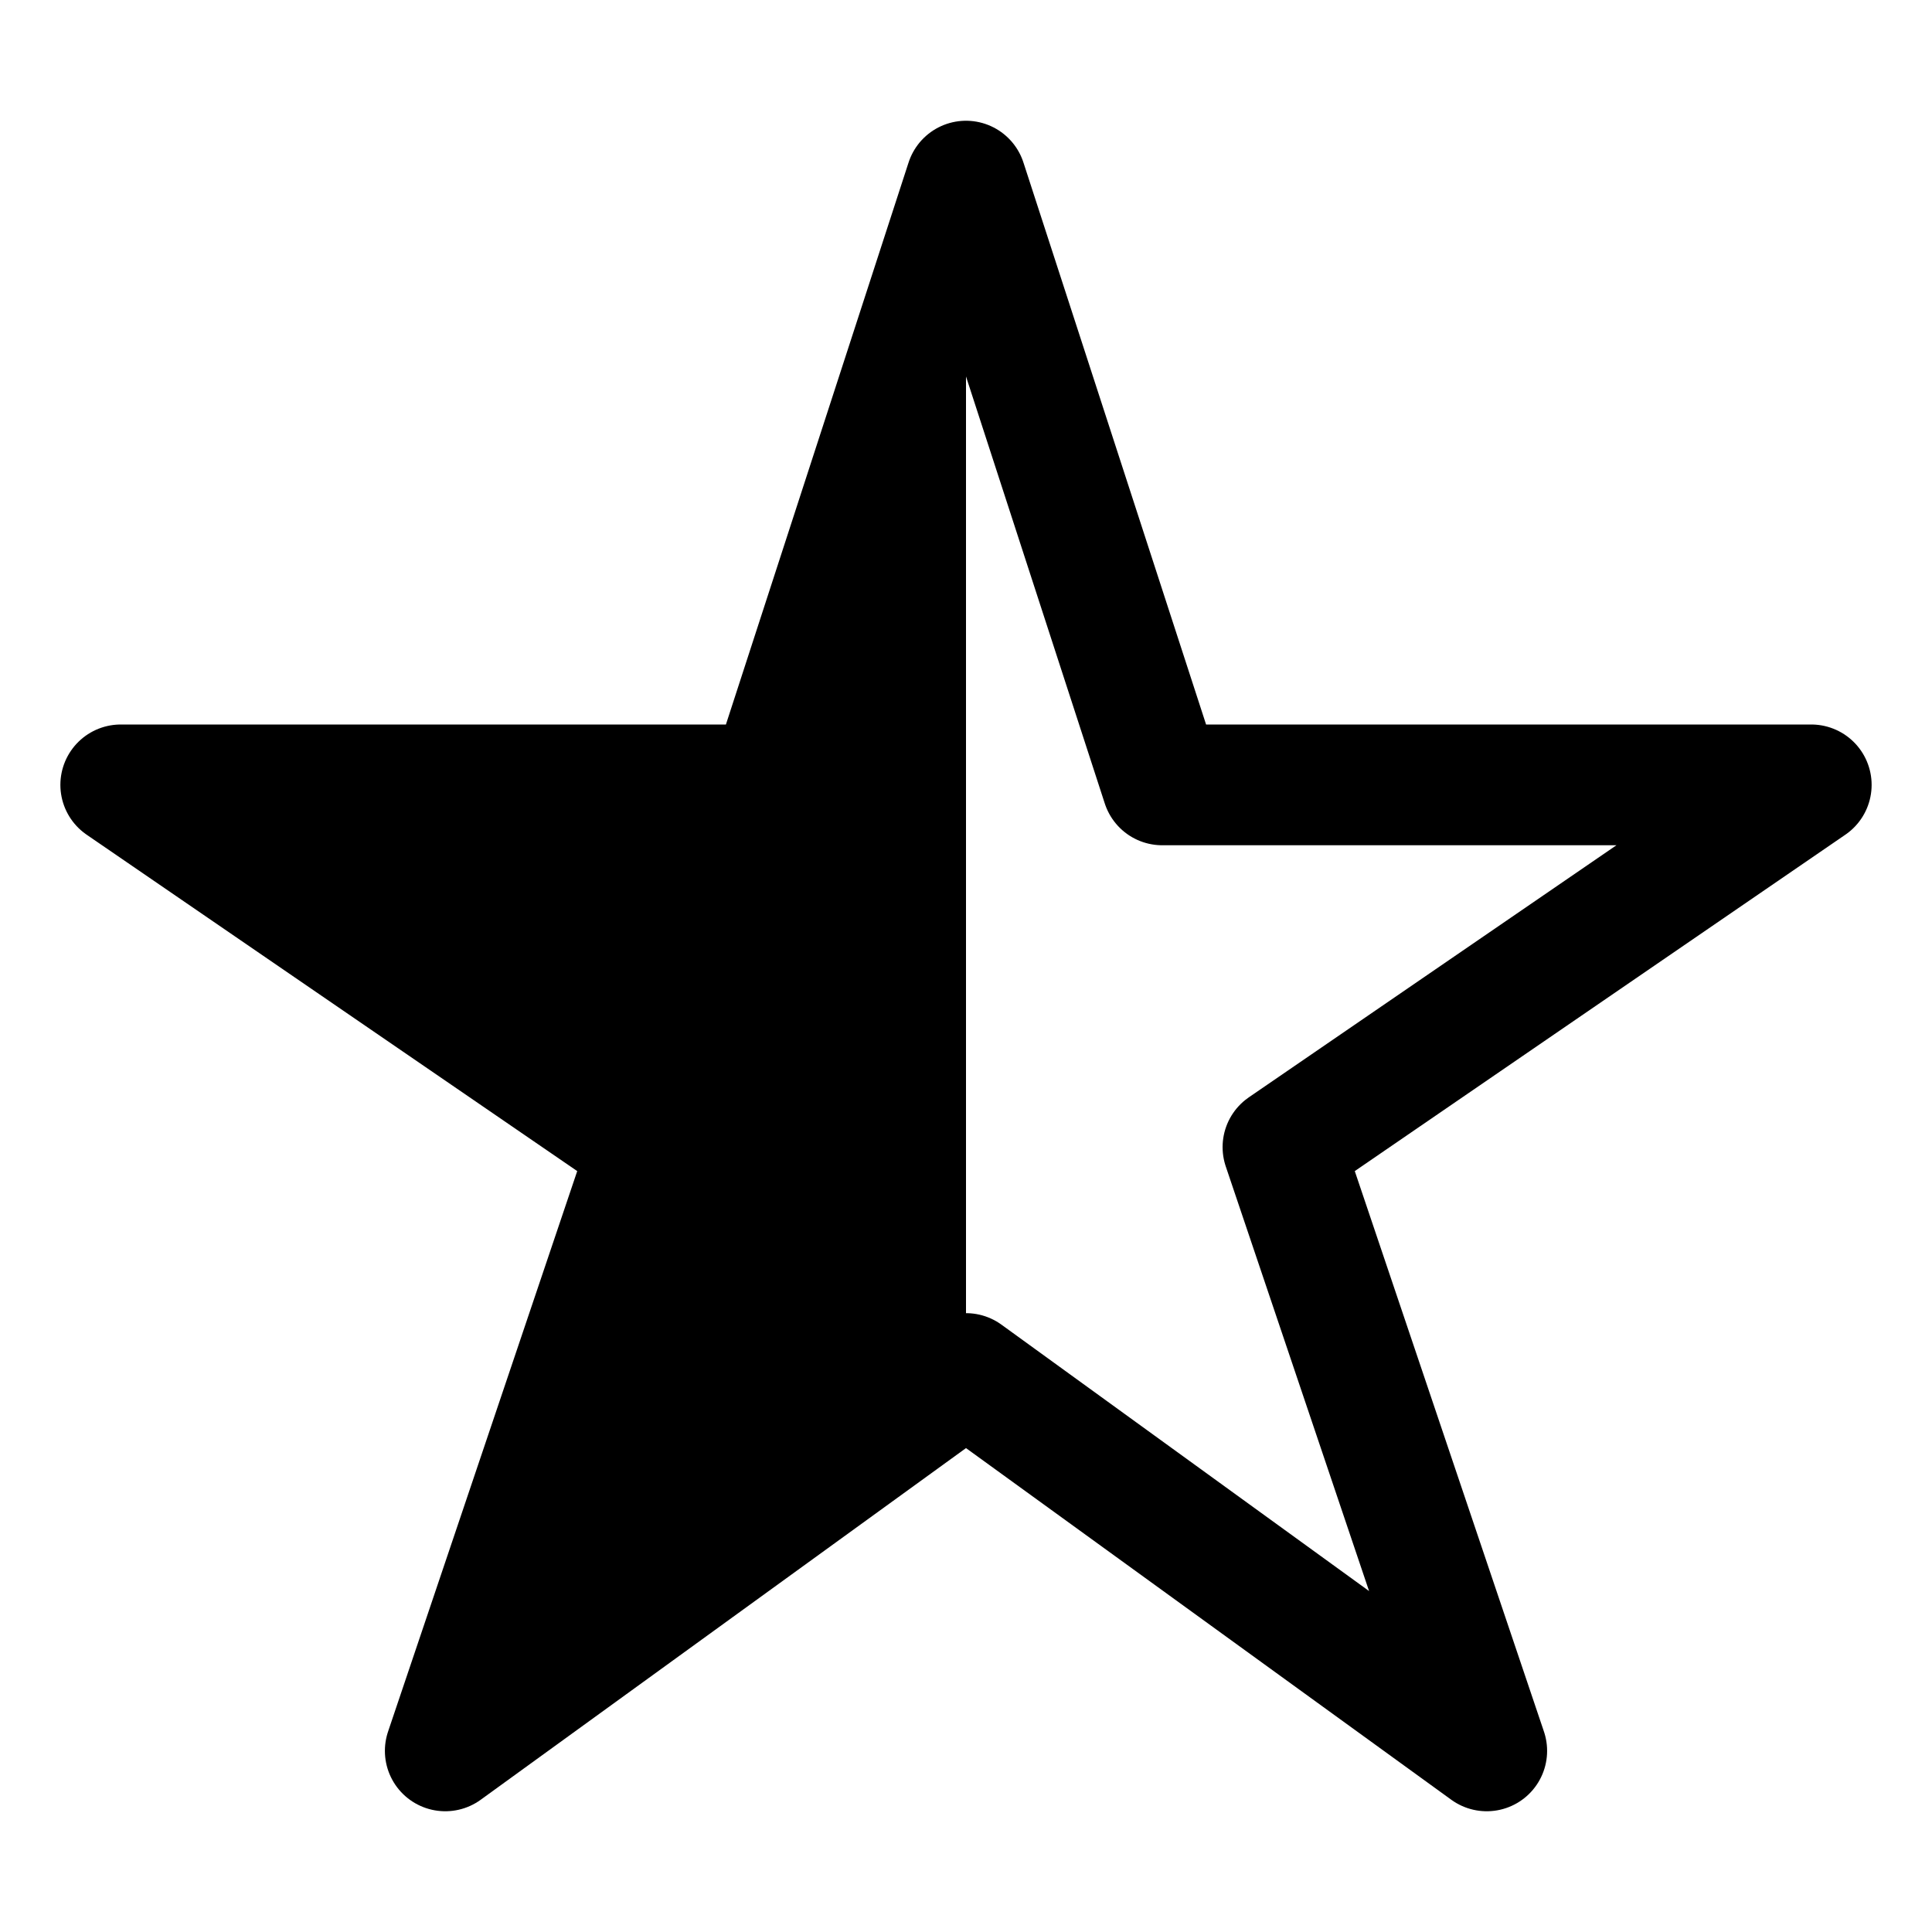
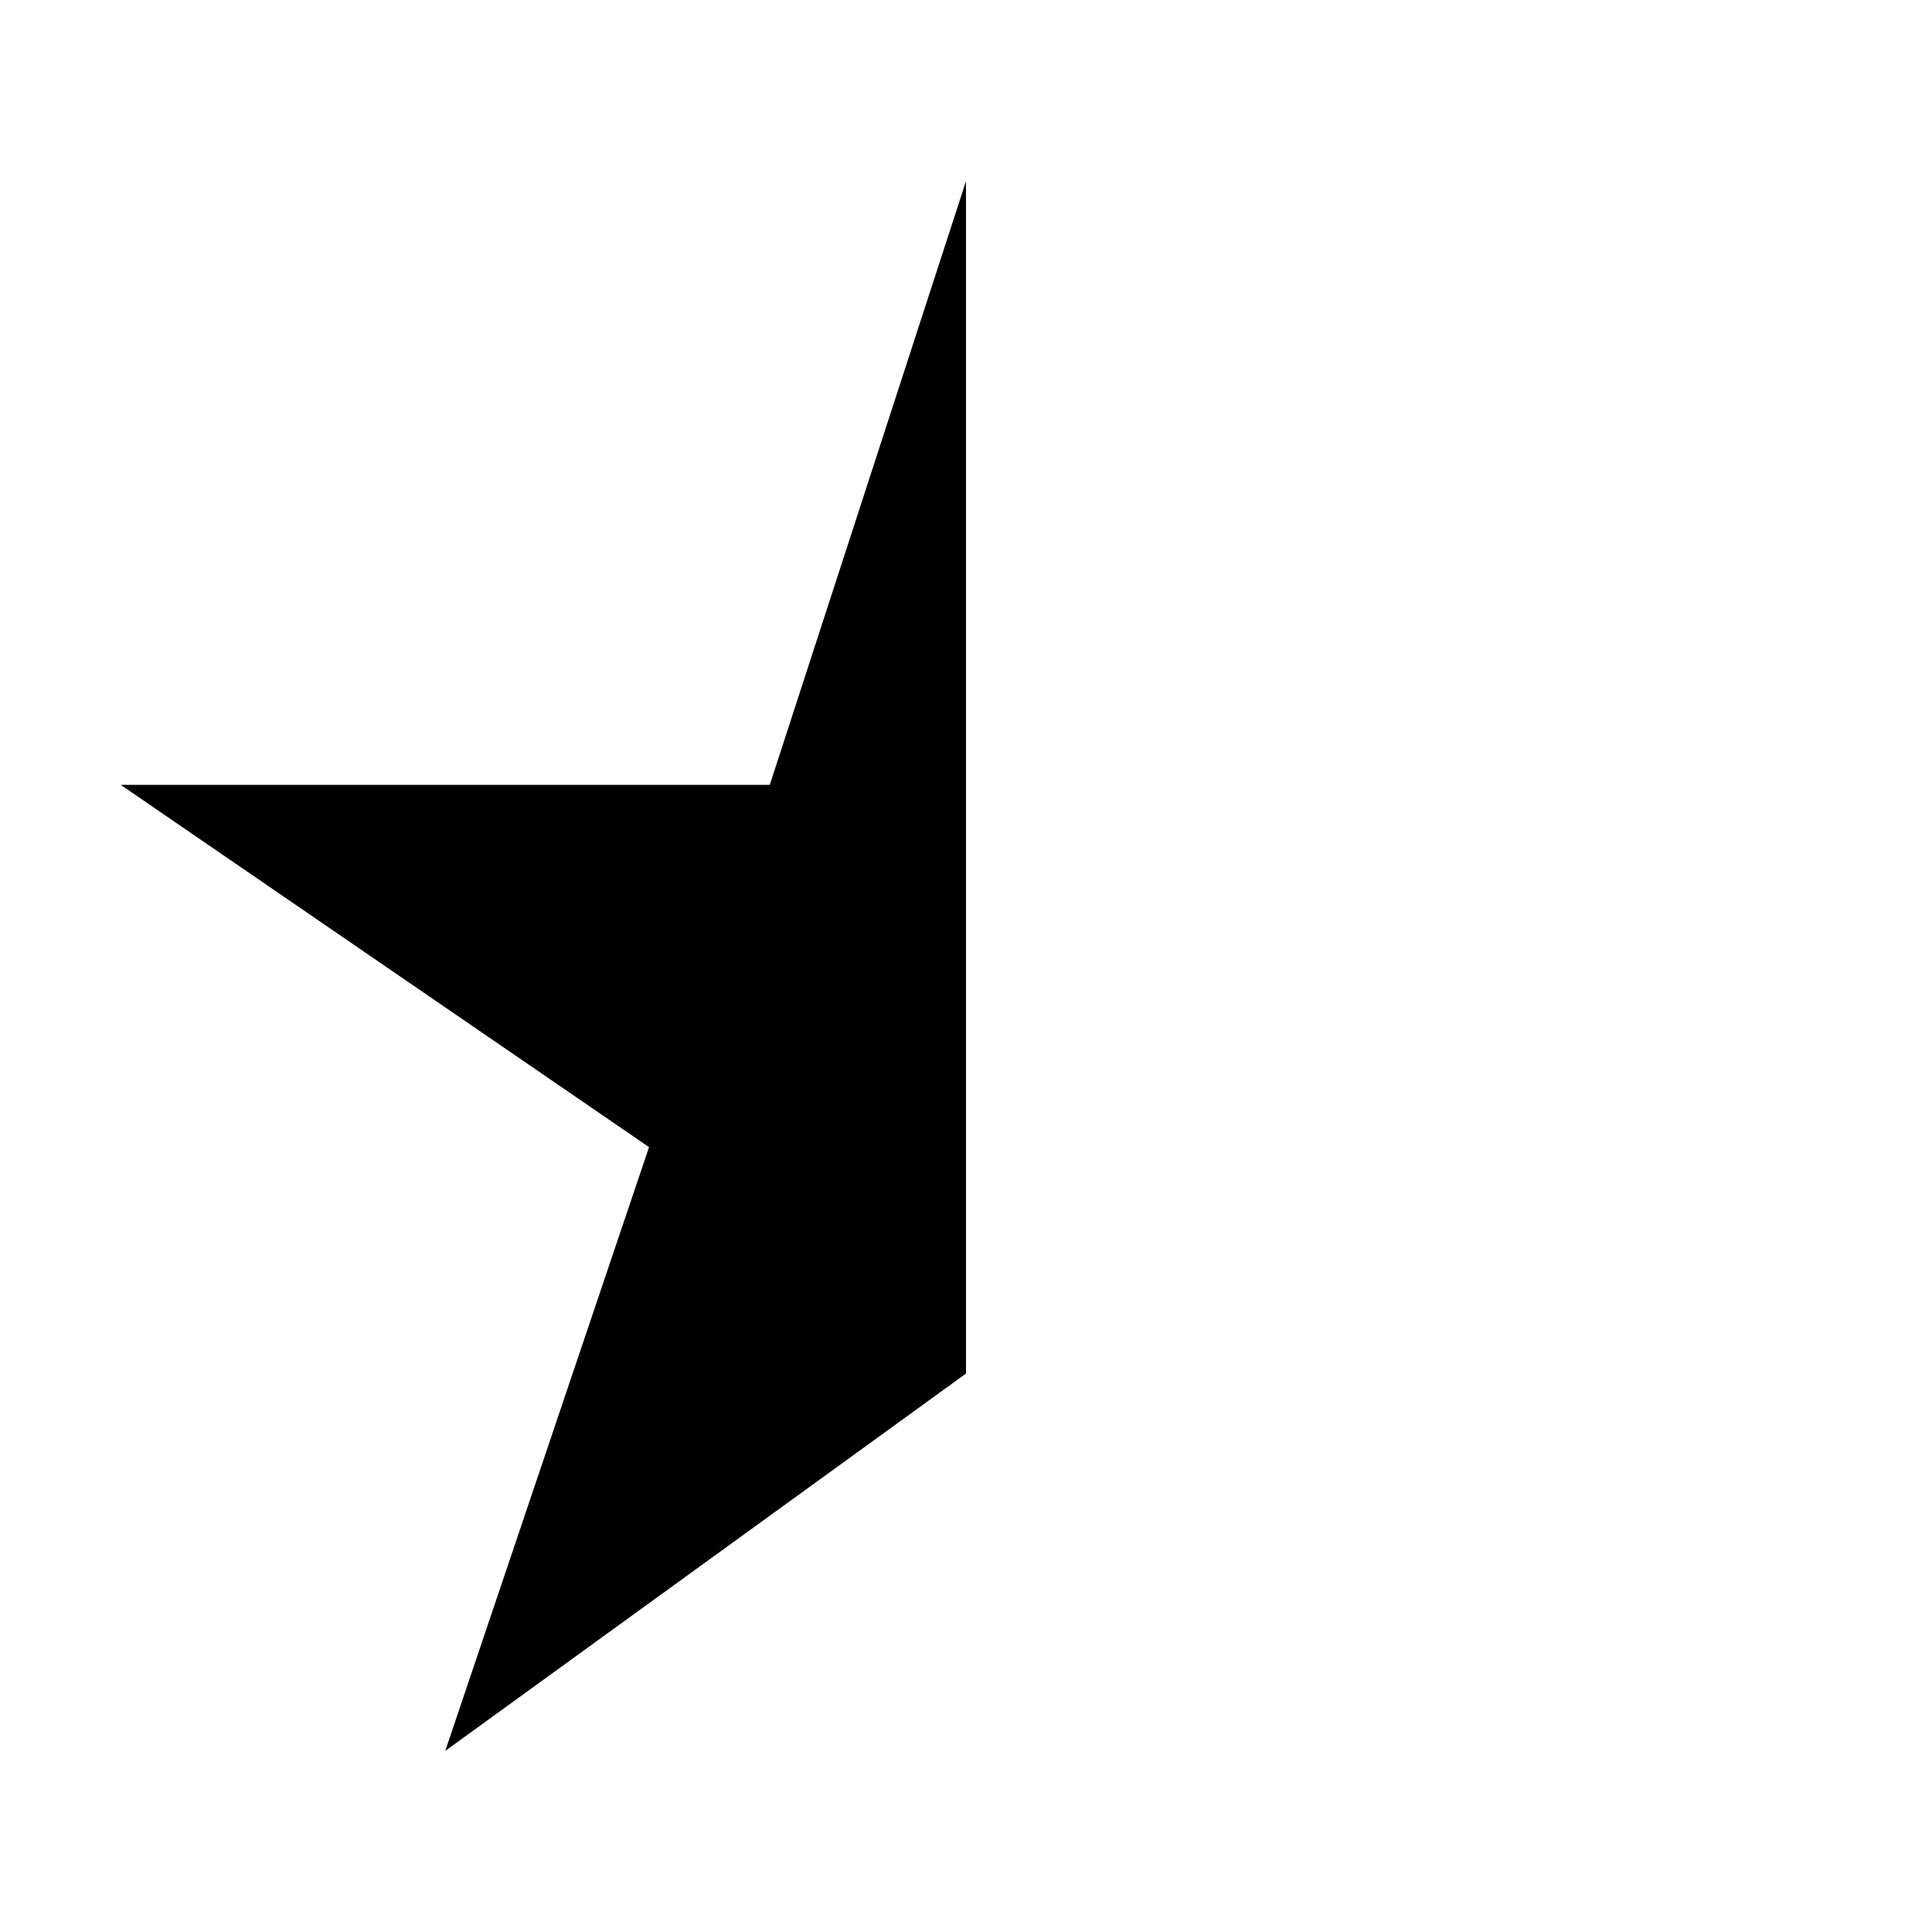
<svg xmlns="http://www.w3.org/2000/svg" width="512" height="512" viewBox="0 0 512 512">
-   <path d="M480,208H308L256,48,204,208H32l140,96L118,464,256,364,394,464,340,304Z" style="fill:none;stroke:#000;stroke-linejoin:round;stroke-width:32px" />
+   <path d="M480,208H308L256,48,204,208H32l140,96L118,464,256,364,394,464,340,304Z" style="fill:none;stroke:_COLOR_VAR_;stroke-linejoin:round;stroke-width:32px" />
  <polygon points="256 48 256 364 118 464 172 304 32 208 204 208 256 48" />
</svg>
